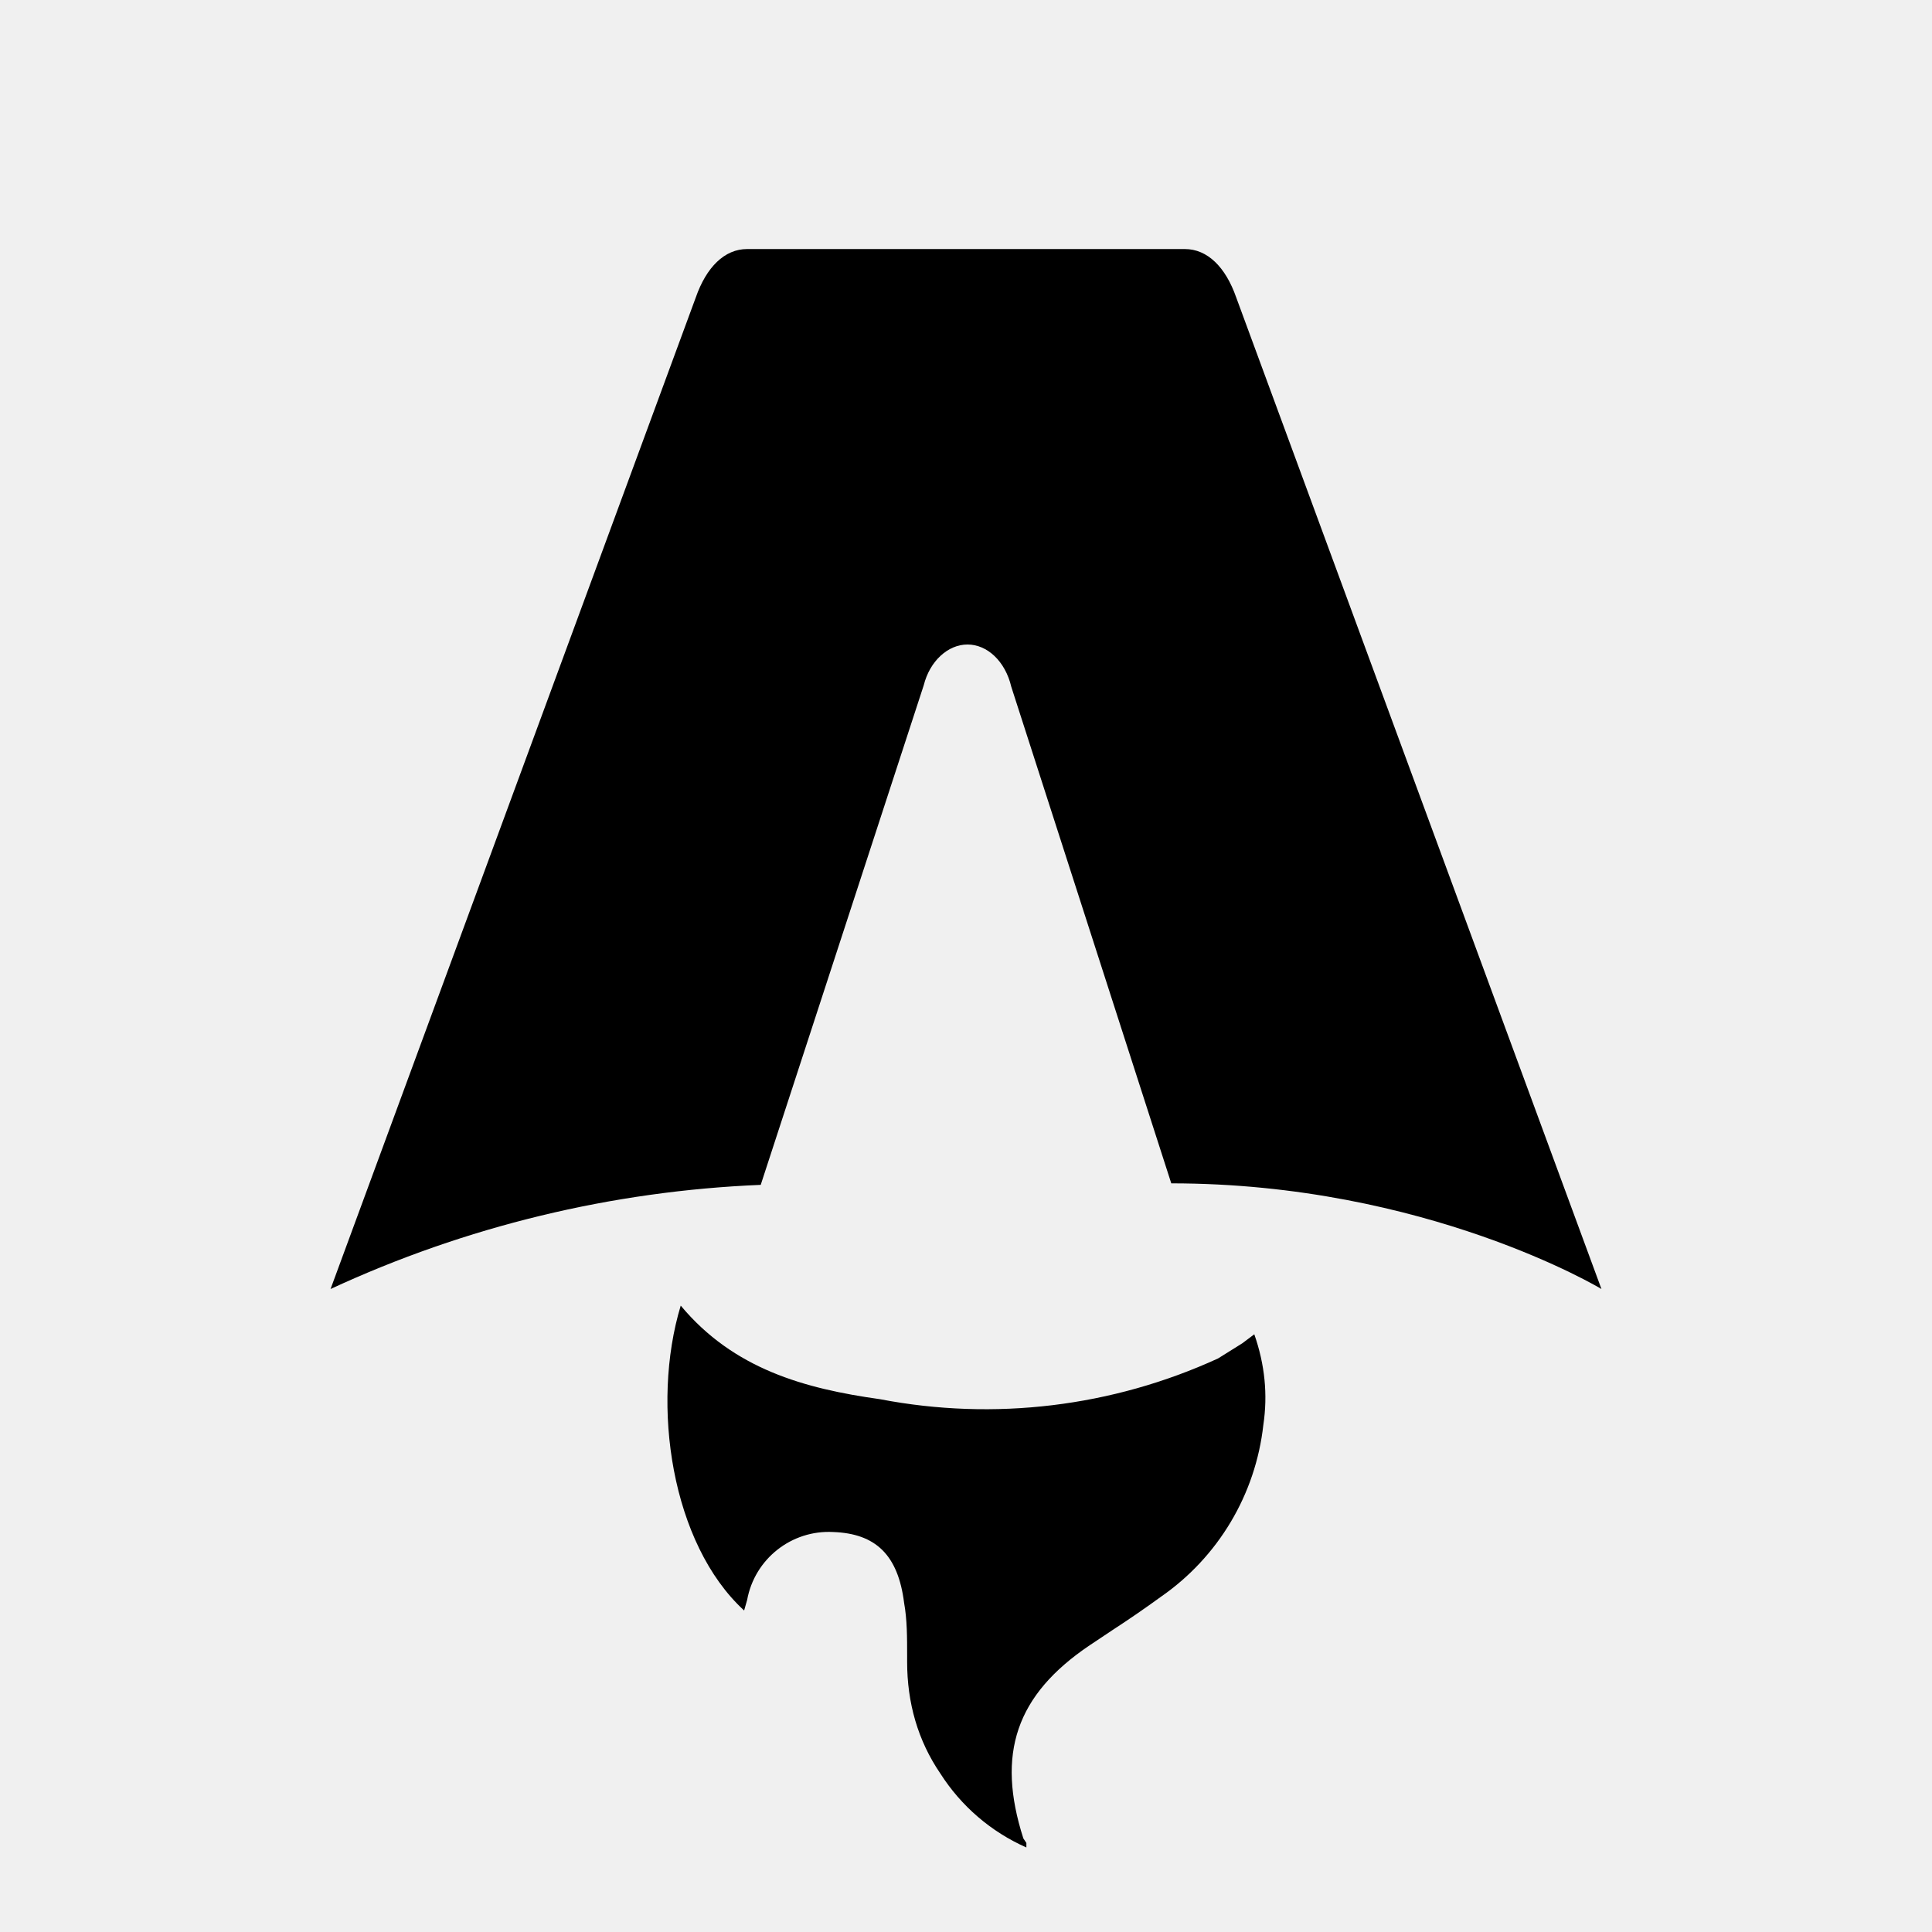
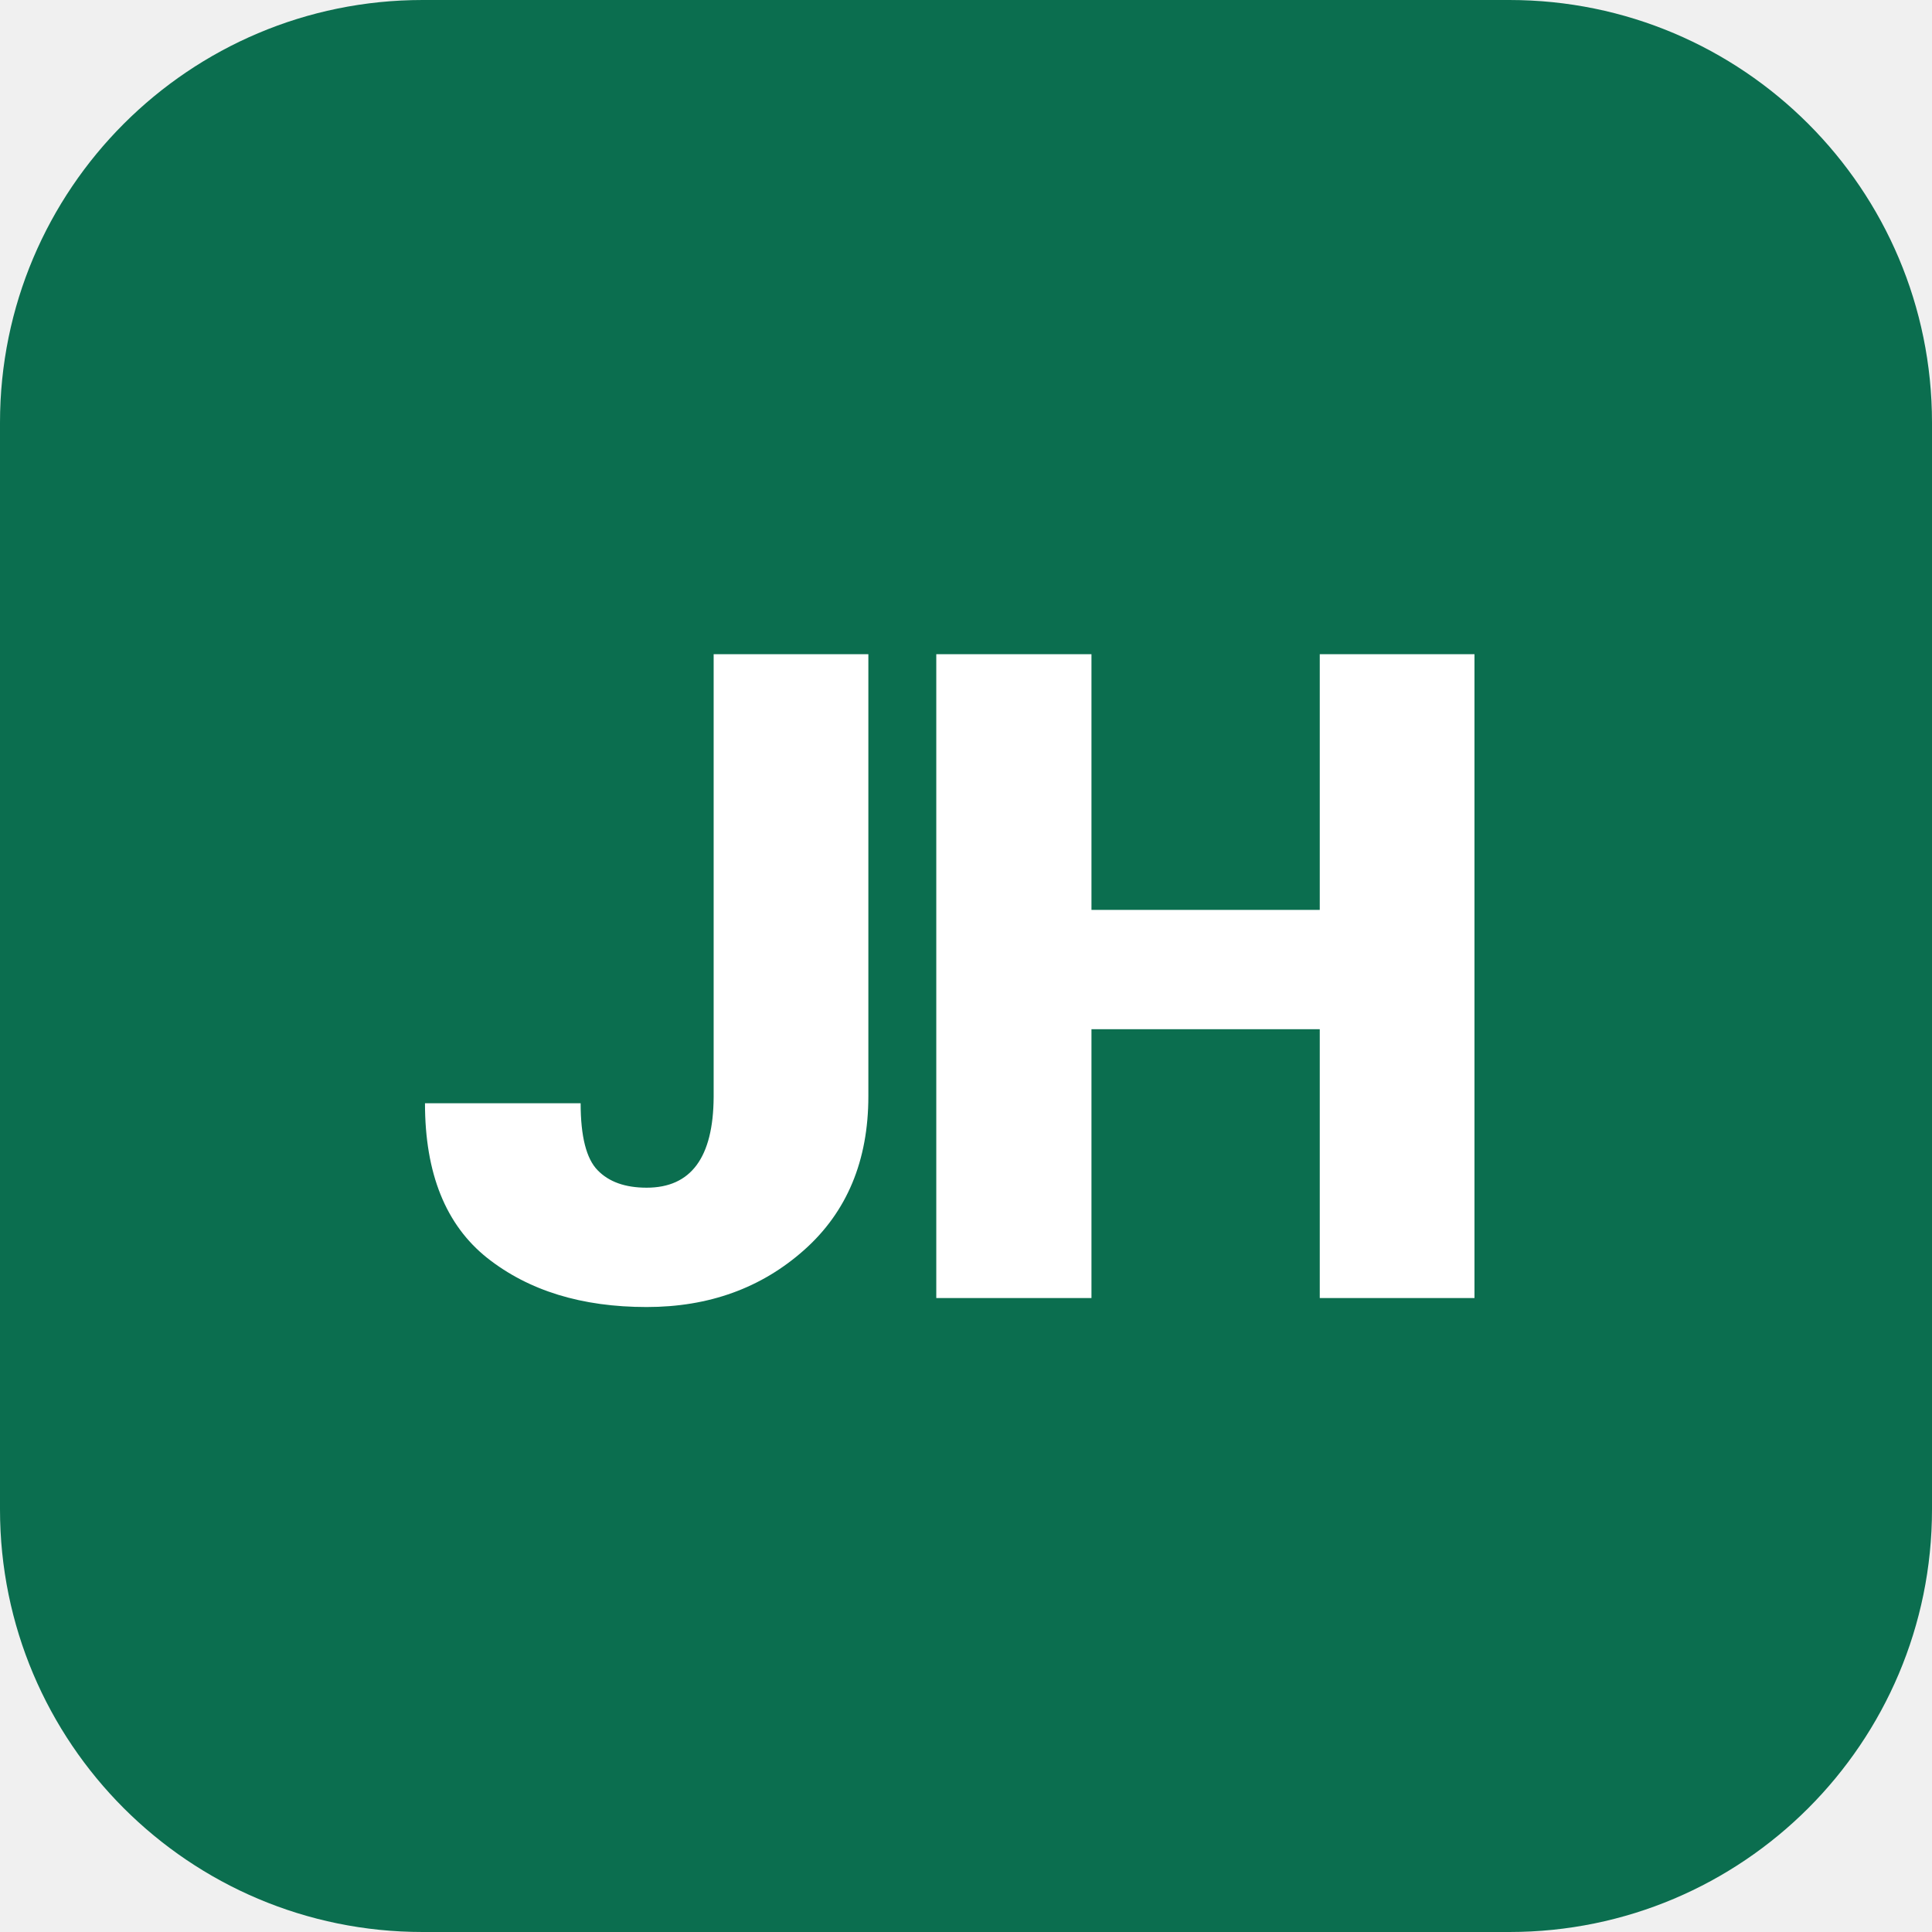
- <svg xmlns="http://www.w3.org/2000/svg" fill="none" viewBox="0 0 128 128">
-   <path d="M50.4 78.5a75.1 75.1 0 0 0-28.5 6.9l24.2-65.7c.7-2 1.9-3.2 3.4-3.2h29c1.5 0 2.7 1.2 3.4 3.2l24.2 65.7s-11.6-7-28.5-7L67 45.5c-.4-1.7-1.6-2.8-2.9-2.8-1.3 0-2.5 1.1-2.9 2.7L50.4 78.5Zm-1.1 28.2Zm-4.2-20.2c-2 6.6-.6 15.8 4.2 20.2a17.5 17.5 0 0 1 .2-.7 5.5 5.5 0 0 1 5.7-4.5c2.8.1 4.3 1.5 4.7 4.7.2 1.1.2 2.3.2 3.5v.4c0 2.7.7 5.2 2.2 7.4a13 13 0 0 0 5.7 4.9v-.3l-.2-.3c-1.8-5.6-.5-9.5 4.4-12.8l1.5-1a73 73 0 0 0 3.2-2.2 16 16 0 0 0 6.8-11.4c.3-2 .1-4-.6-6l-.8.6-1.6 1a37 37 0 0 1-22.4 2.7c-5-.7-9.7-2-13.2-6.2Z" />
-   <style>
-         path { fill: #000; }
-         @media (prefers-color-scheme: dark) {
-             path { fill: #FFF; }
-         }
-     </style>
+ <svg xmlns="http://www.w3.org/2000/svg" viewBox="0 0 64 64">
+   <rect width="64" height="64" rx="14" fill="#0b6e4f" />
+   <text x="32" y="43" text-anchor="middle" font-family="system-ui, -apple-system, 'Segoe UI', Roboto, sans-serif" font-size="30" font-weight="800" letter-spacing="-1" fill="#ffffff">JH</text>
</svg>
